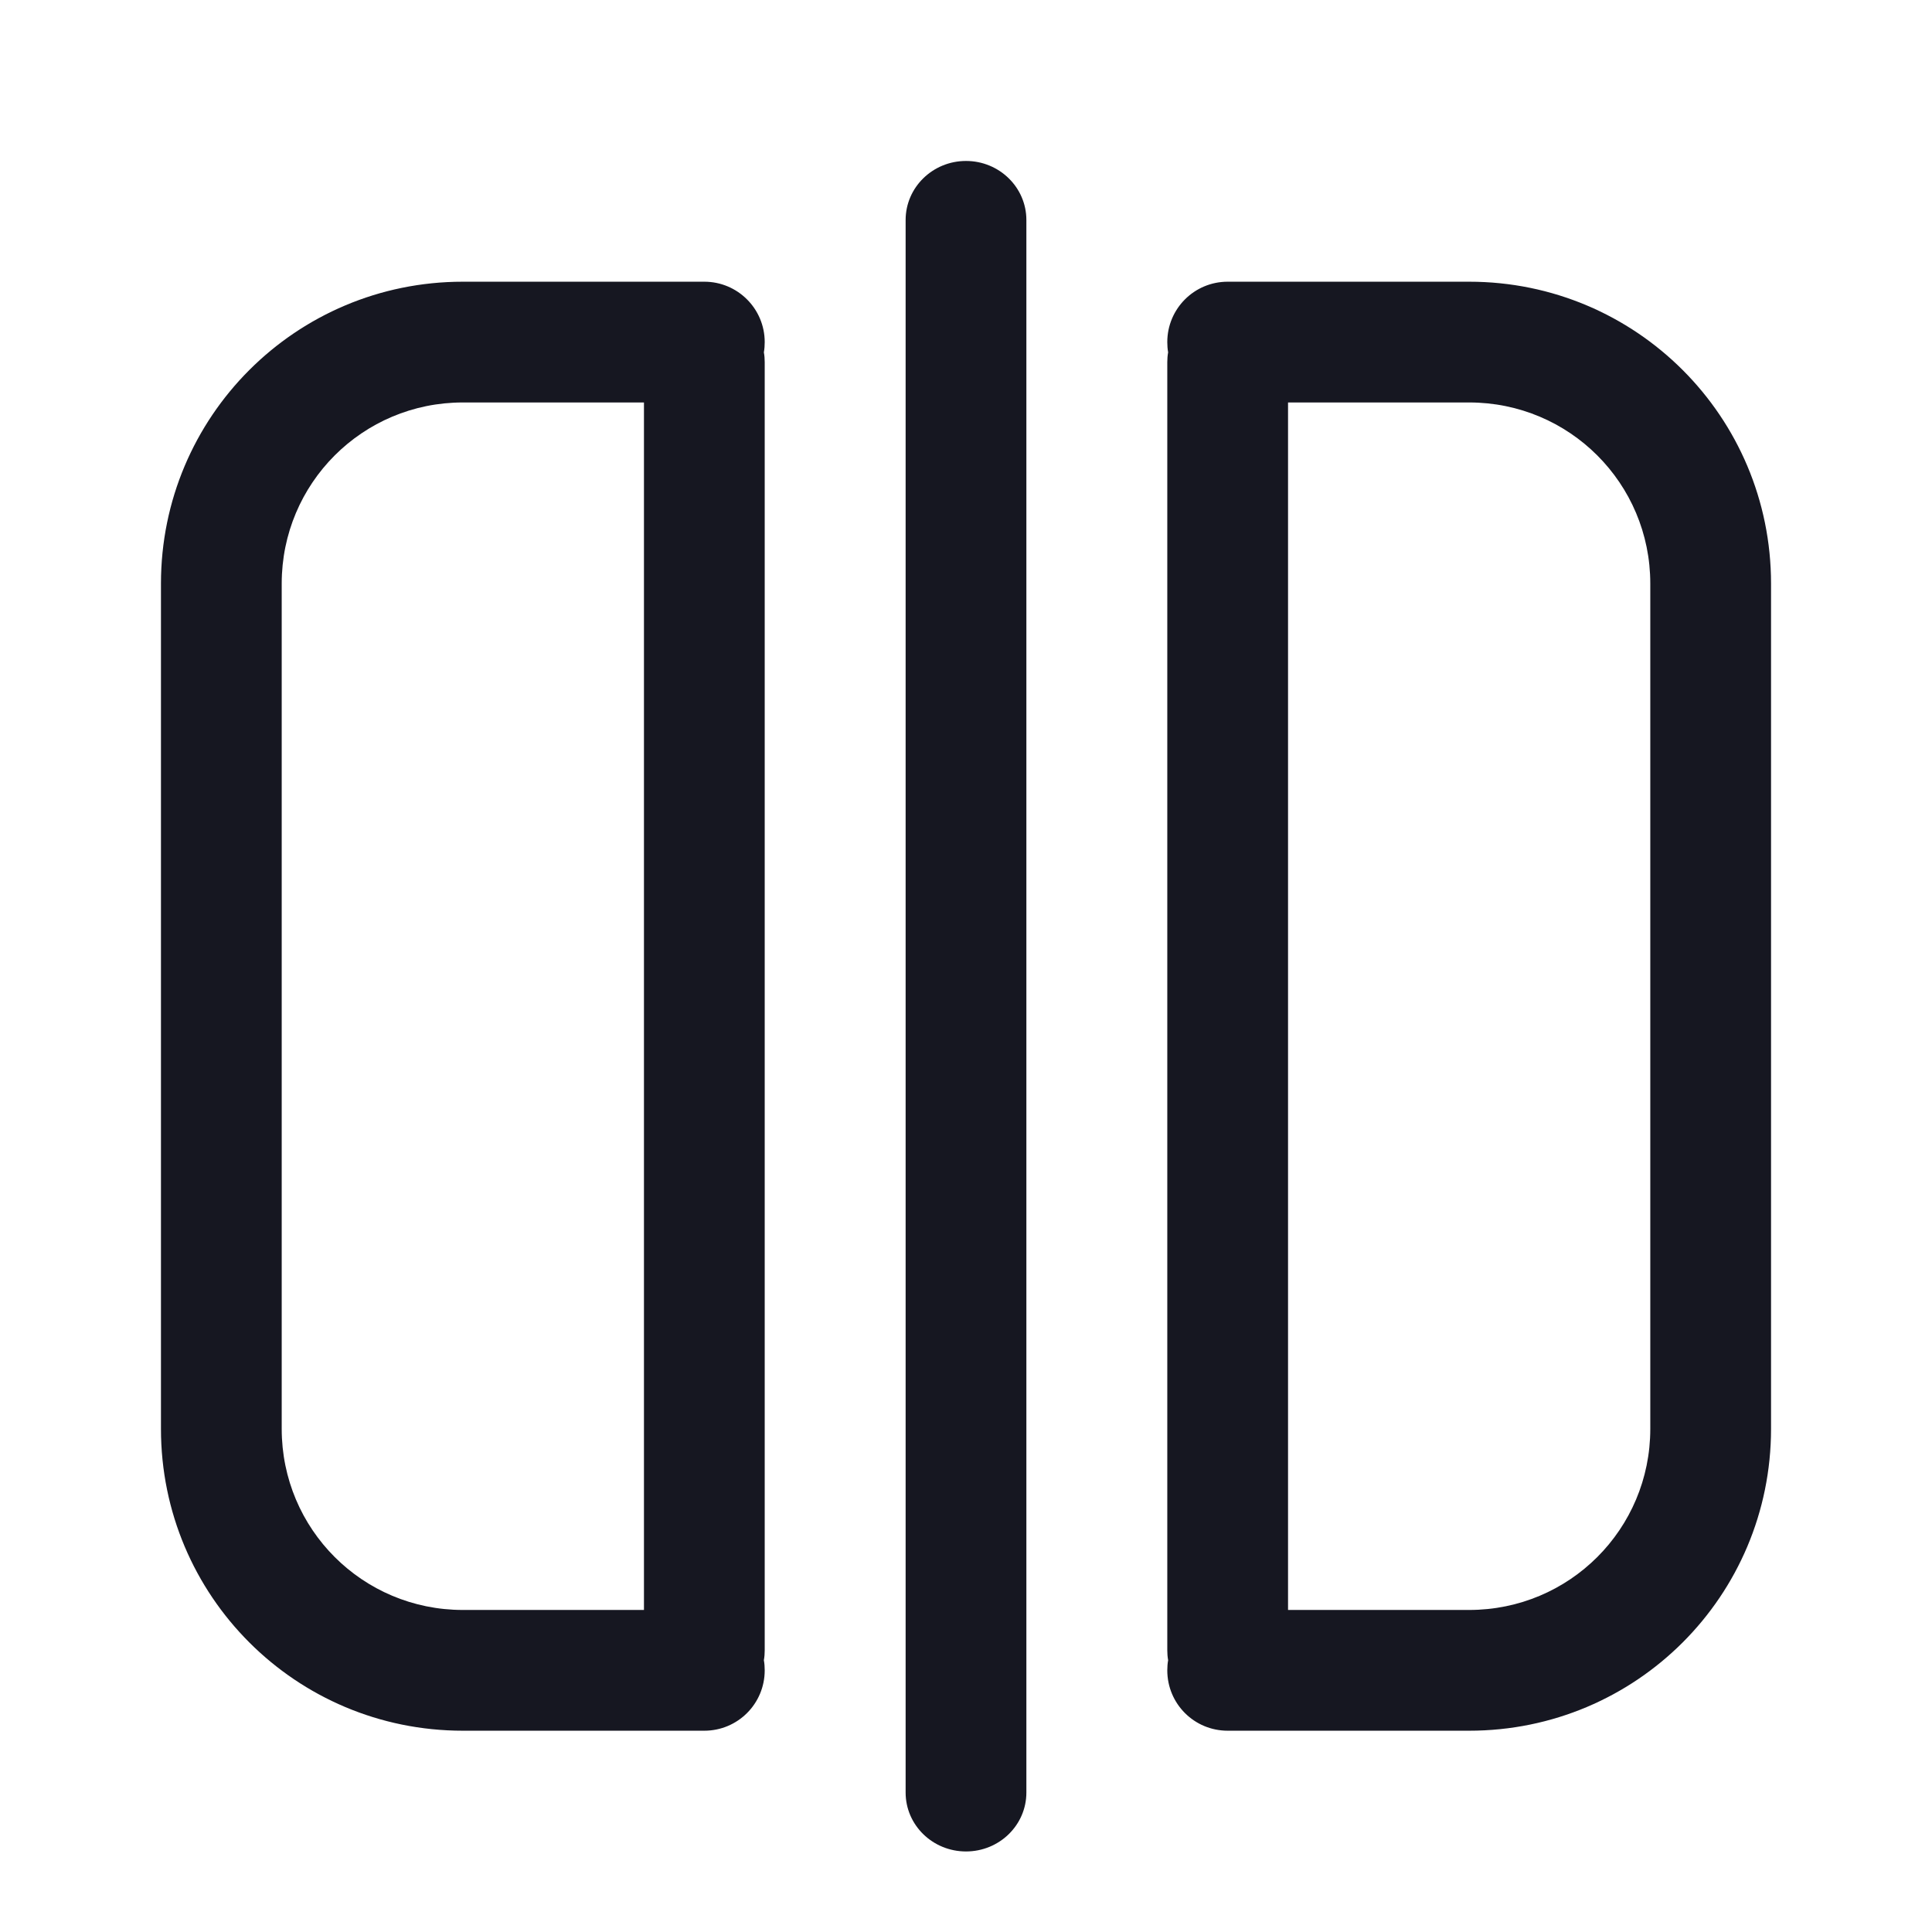
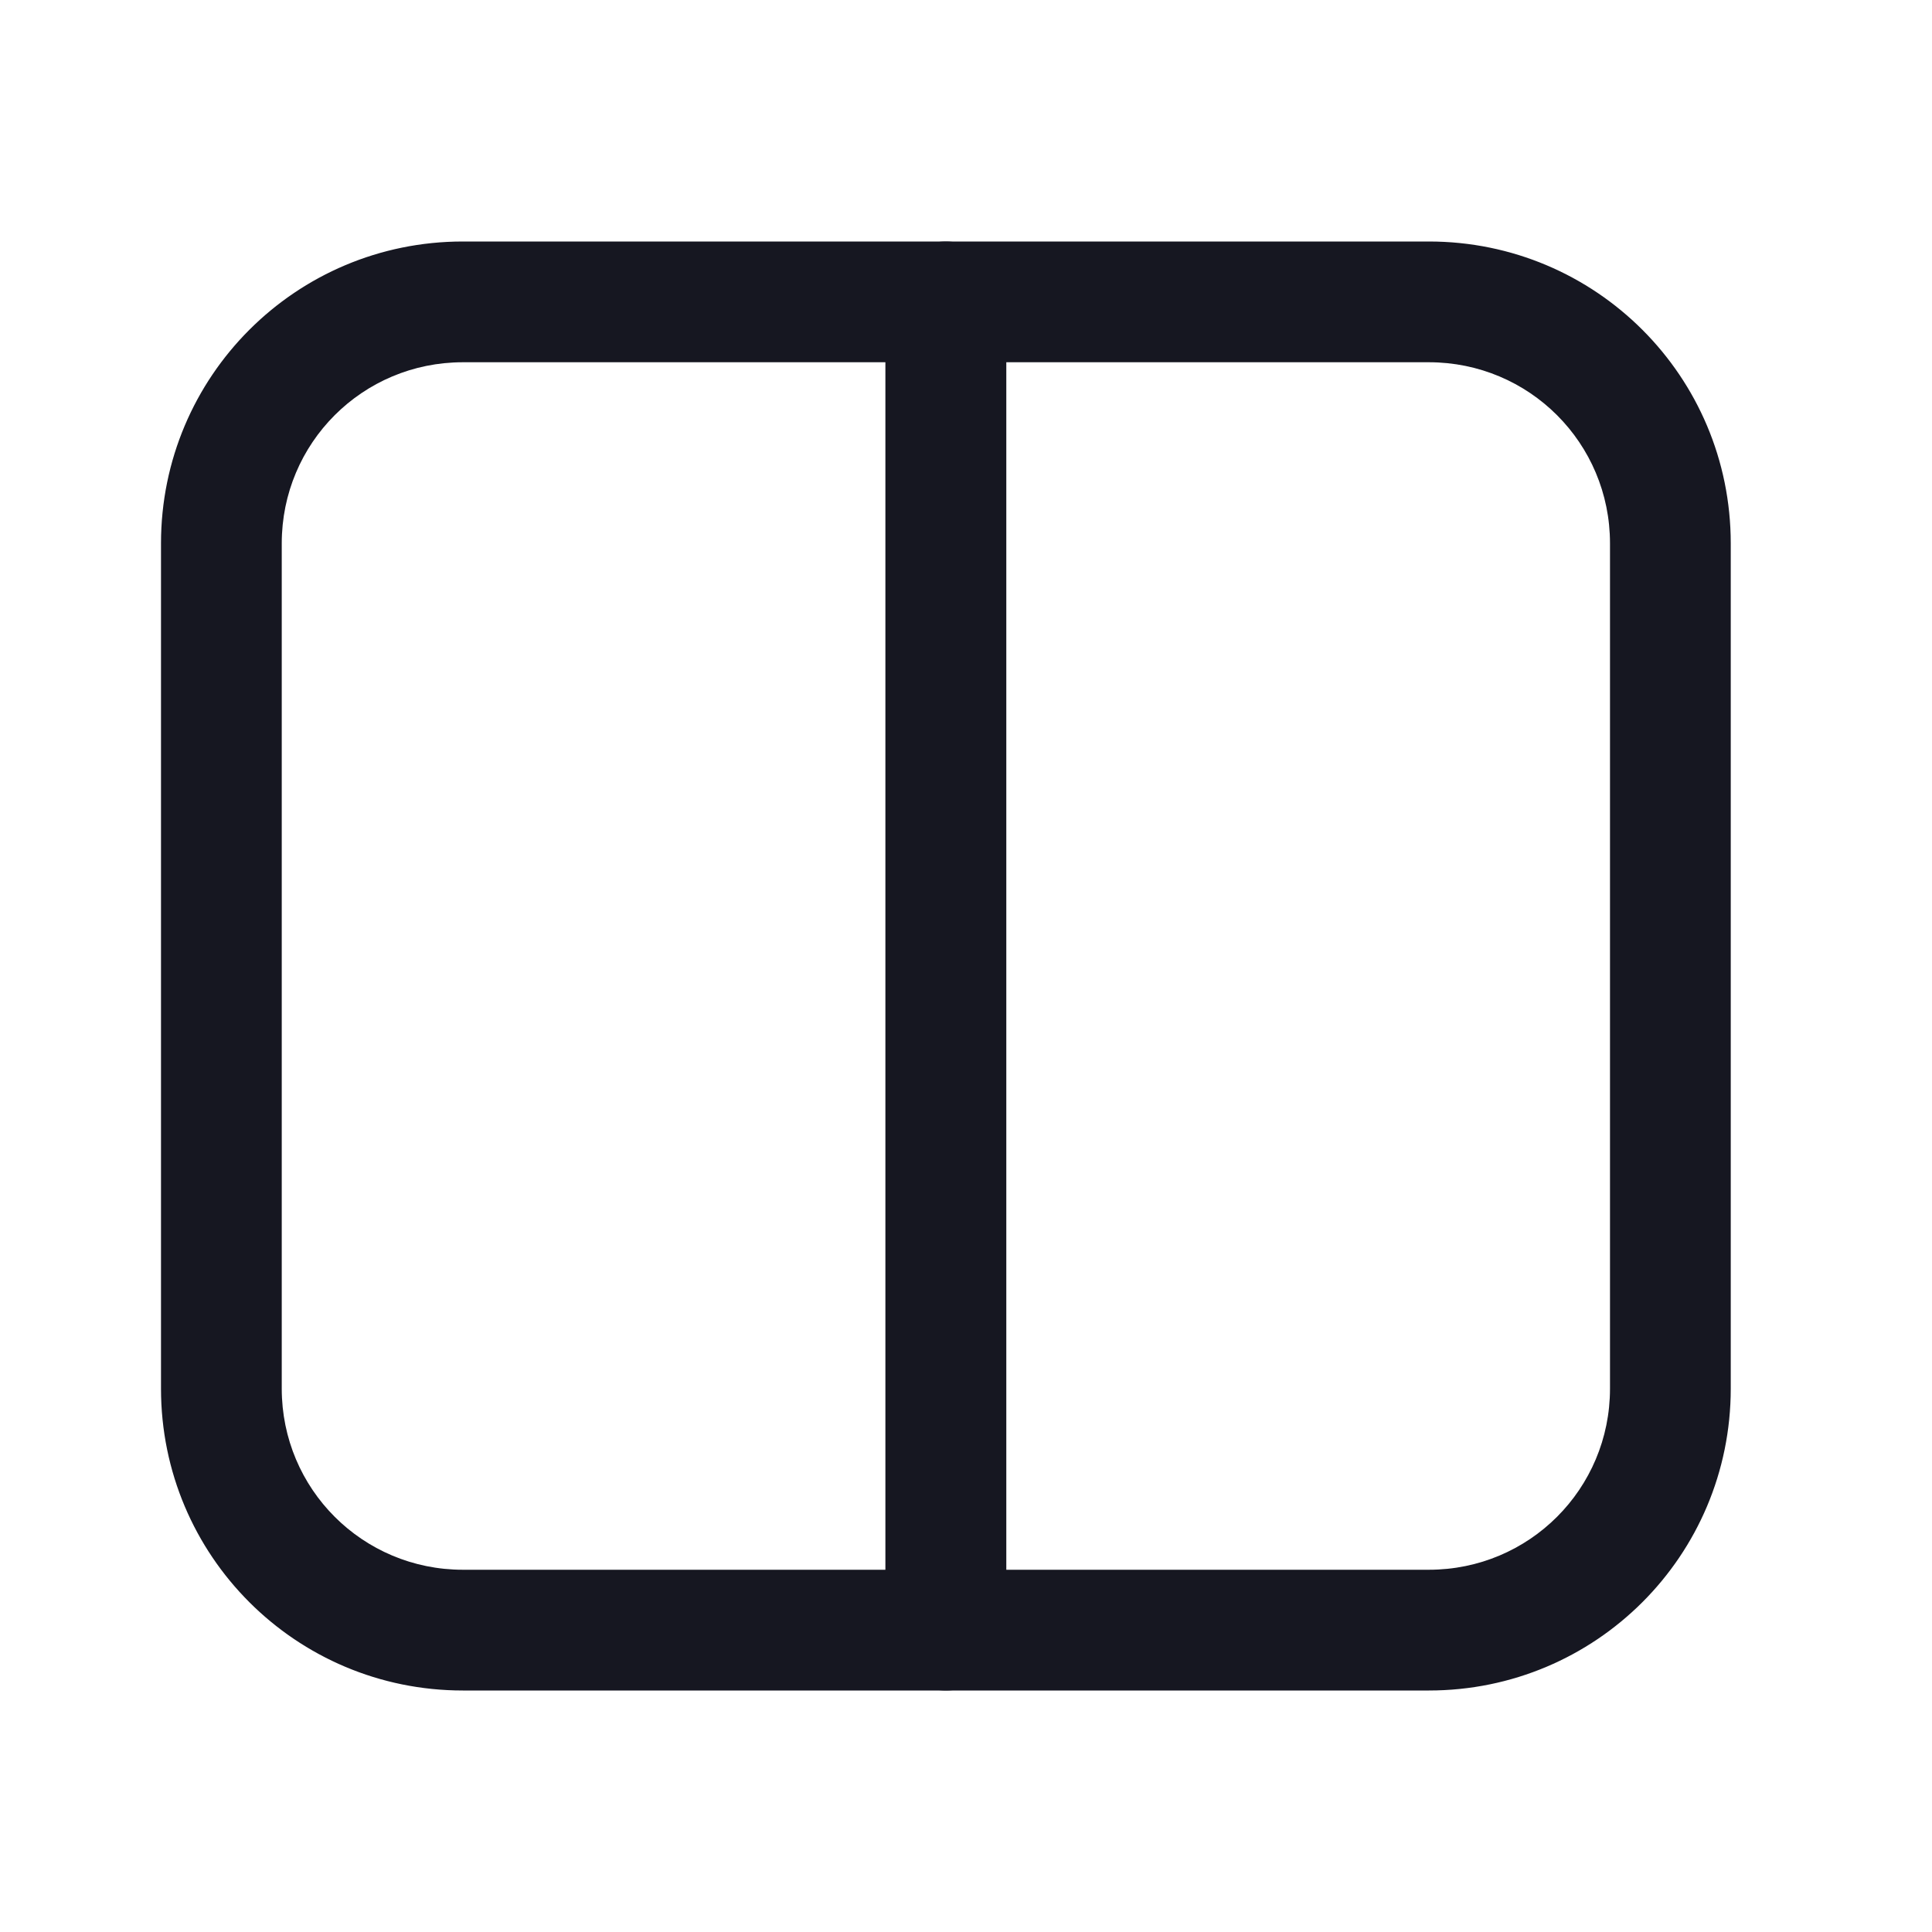
- <svg xmlns="http://www.w3.org/2000/svg" width="16" height="16" viewBox="0 0 16 16" fill="none">
-   <path d="M8.5 1.822C8.5 1.552 8.276 1.333 8 1.333C7.724 1.333 7.5 1.552 7.5 1.822L7.5 14.845C7.5 15.115 7.724 15.333 8 15.333C8.276 15.333 8.5 15.115 8.5 14.845L8.5 1.822Z" fill="#161721" />
-   <path fill-rule="evenodd" clip-rule="evenodd" d="M6.326 2.918C6.331 2.89 6.333 2.862 6.333 2.833C6.333 2.557 6.109 2.333 5.833 2.333H3.833C2.45 2.333 1.333 3.451 1.333 4.833V11.833C1.333 13.216 2.45 14.333 3.833 14.333H5.833C6.109 14.333 6.333 14.11 6.333 13.833C6.333 13.805 6.331 13.776 6.326 13.749C6.331 13.722 6.333 13.695 6.333 13.667L6.333 3C6.333 2.972 6.331 2.944 6.326 2.918ZM3.833 3.333C3.003 3.333 2.333 4.003 2.333 4.833V11.833C2.333 12.664 3.003 13.333 3.833 13.333H5.333L5.333 3.333H3.833Z" fill="#161721" />
-   <path fill-rule="evenodd" clip-rule="evenodd" d="M9.667 3C9.667 2.972 9.669 2.944 9.674 2.918C9.669 2.89 9.667 2.862 9.667 2.833C9.667 2.557 9.89 2.333 10.167 2.333H12.167C13.55 2.333 14.667 3.451 14.667 4.833V11.833C14.667 13.216 13.55 14.333 12.167 14.333H10.167C9.89 14.333 9.667 14.11 9.667 13.833C9.667 13.805 9.669 13.776 9.674 13.749C9.669 13.722 9.667 13.695 9.667 13.667L9.667 3ZM13.667 4.833C13.667 4.003 12.997 3.333 12.167 3.333H10.667L10.667 13.333H12.167C12.997 13.333 13.667 12.664 13.667 11.833V4.833Z" fill="#161721" />
+ <svg xmlns="http://www.w3.org/2000/svg" width="24" height="24" viewBox="0 0 24 24" fill="none">
+   <path fill-rule="evenodd" clip-rule="evenodd" d="M11 4C11 3.958 11.004 3.917 11.011 3.876C11.004 3.835 11 3.793 11 3.75C11 3.336 11.336 3 11.75 3H17.75C19.824 3 21.5 4.676 21.5 6.75V17.25C21.5 19.324 19.824 21 17.75 21H11.75C11.336 21 11 20.664 11 20.25C11 20.207 11.004 20.165 11.011 20.123C11.004 20.083 11 20.042 11 20L11 4ZM20 6.75C20 5.504 18.996 4.5 17.75 4.5H12.5L12.5 19.5H17.75C18.996 19.5 20 18.496 20 17.25V6.75Z" fill="#161721" />
+   <path fill-rule="evenodd" clip-rule="evenodd" d="M12.489 3.876C12.496 3.835 12.5 3.793 12.5 3.75C12.5 3.336 12.164 3 11.75 3H5.75C3.676 3 2 4.676 2 6.75V17.25C2 19.324 3.676 21 5.75 21H11.75C12.164 21 12.5 20.664 12.5 20.25C12.5 20.207 12.496 20.165 12.489 20.123C12.496 20.083 12.5 20.042 12.5 20L12.5 4C12.5 3.958 12.496 3.917 12.489 3.876ZM5.75 4.5C4.504 4.5 3.5 5.504 3.5 6.75V17.25C3.5 18.496 4.504 19.5 5.75 19.5H11L11 4.5H5.75Z" fill="#161721" />
</svg>
